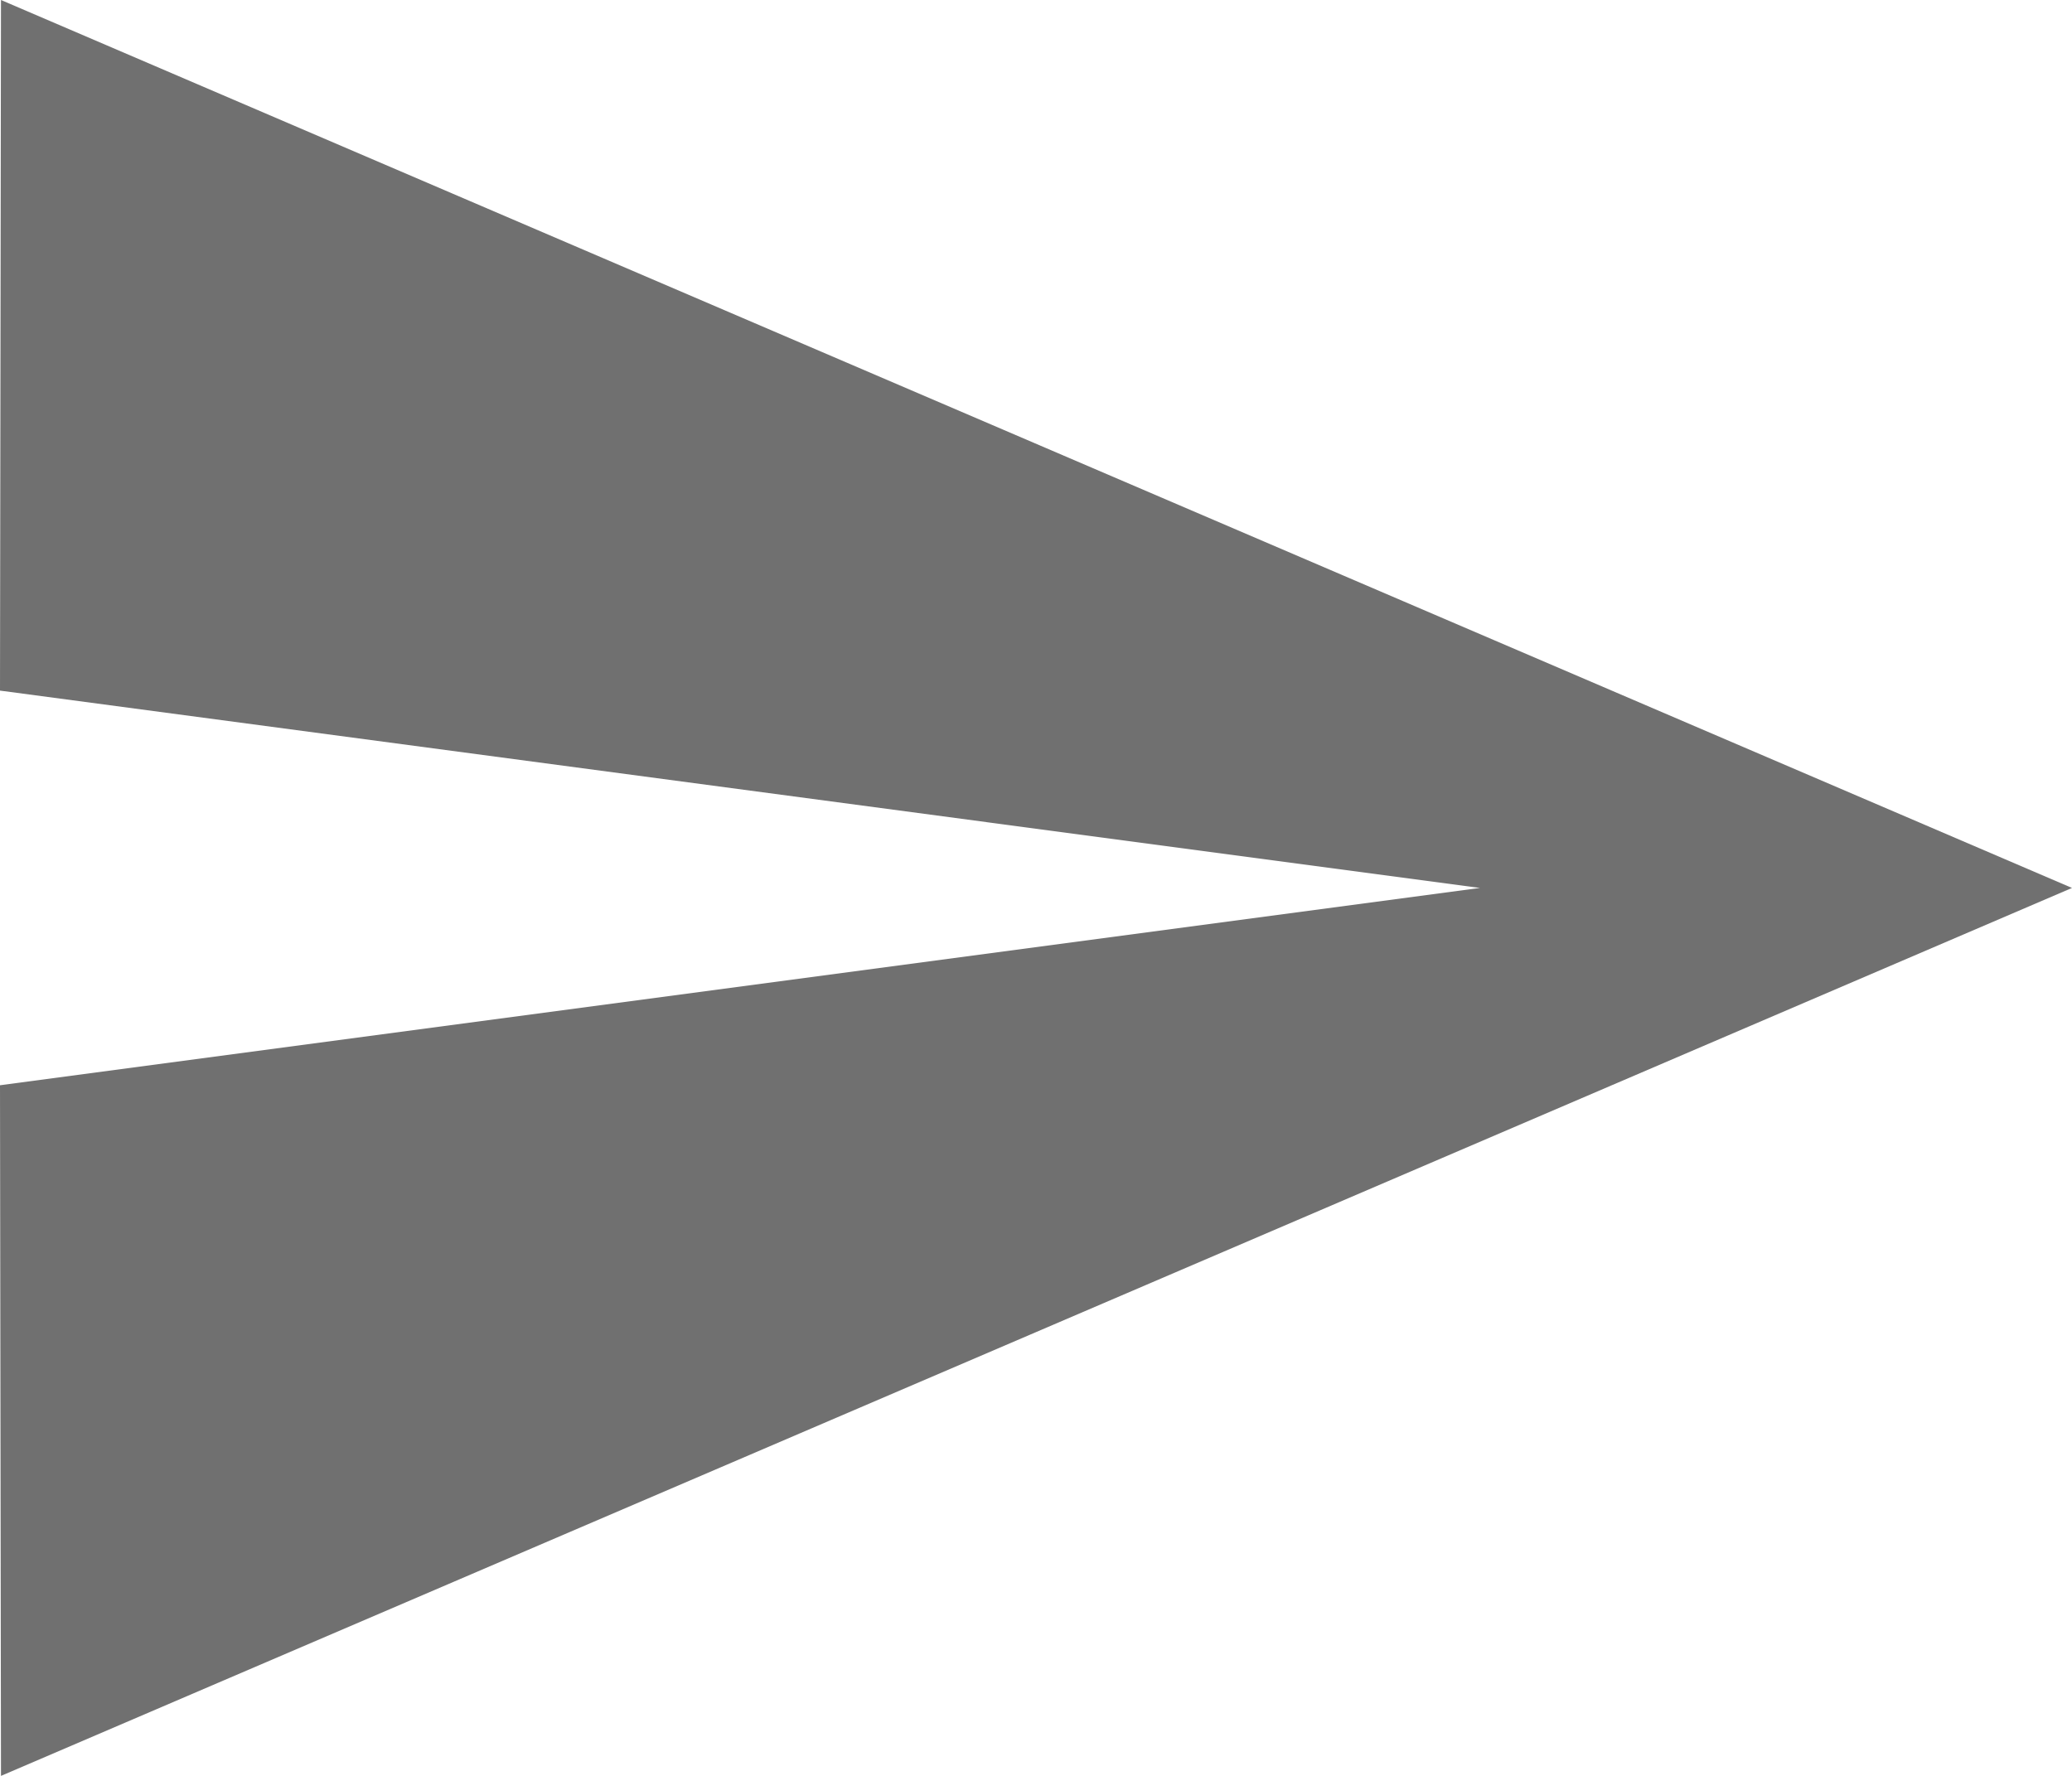
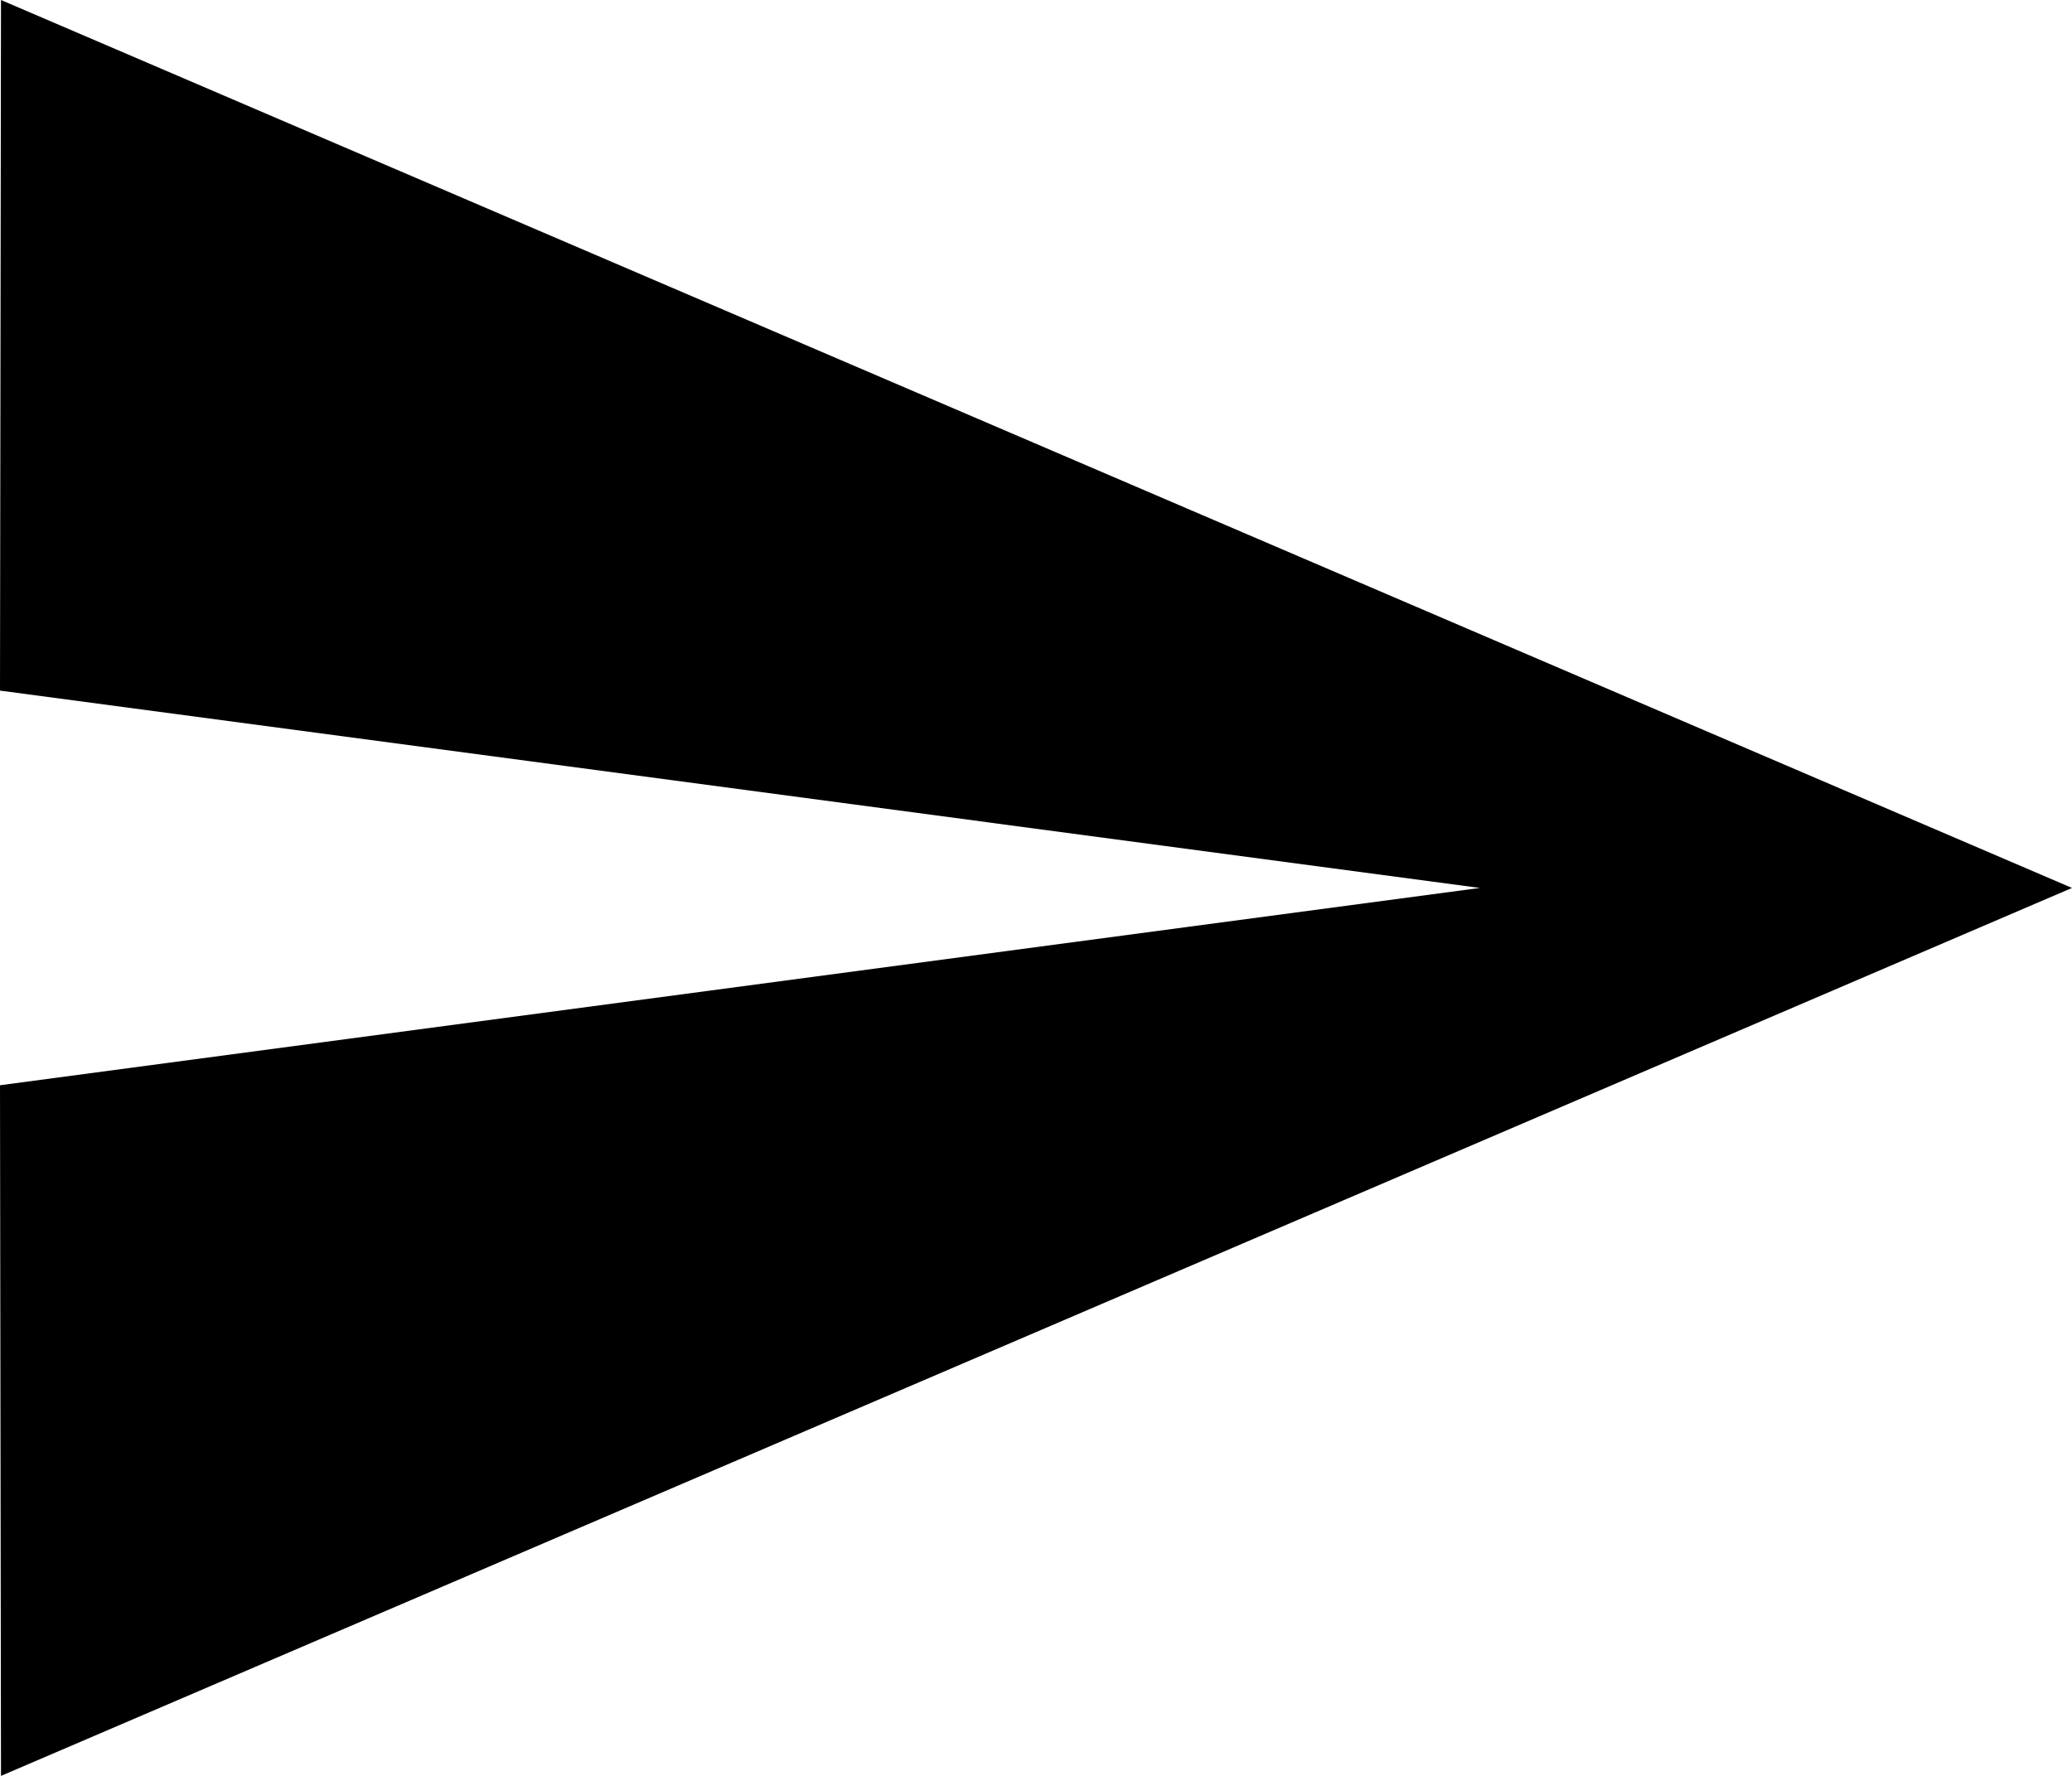
<svg xmlns="http://www.w3.org/2000/svg" width="31.5" height="27" viewBox="0 0 31.5 27">
-   <path id="Icon_material-send" data-name="Icon material-send" d="M3.015,31.5,34.5,18,3.015,4.5,3,15l22.5,3L3,21Z" transform="translate(-3 -4.5)" fill="#707070" />
+   <path id="Icon_material-send" data-name="Icon material-send" d="M3.015,31.5,34.5,18,3.015,4.5,3,15l22.5,3L3,21Z" transform="translate(-3 -4.5)" fill="current" />
</svg>
